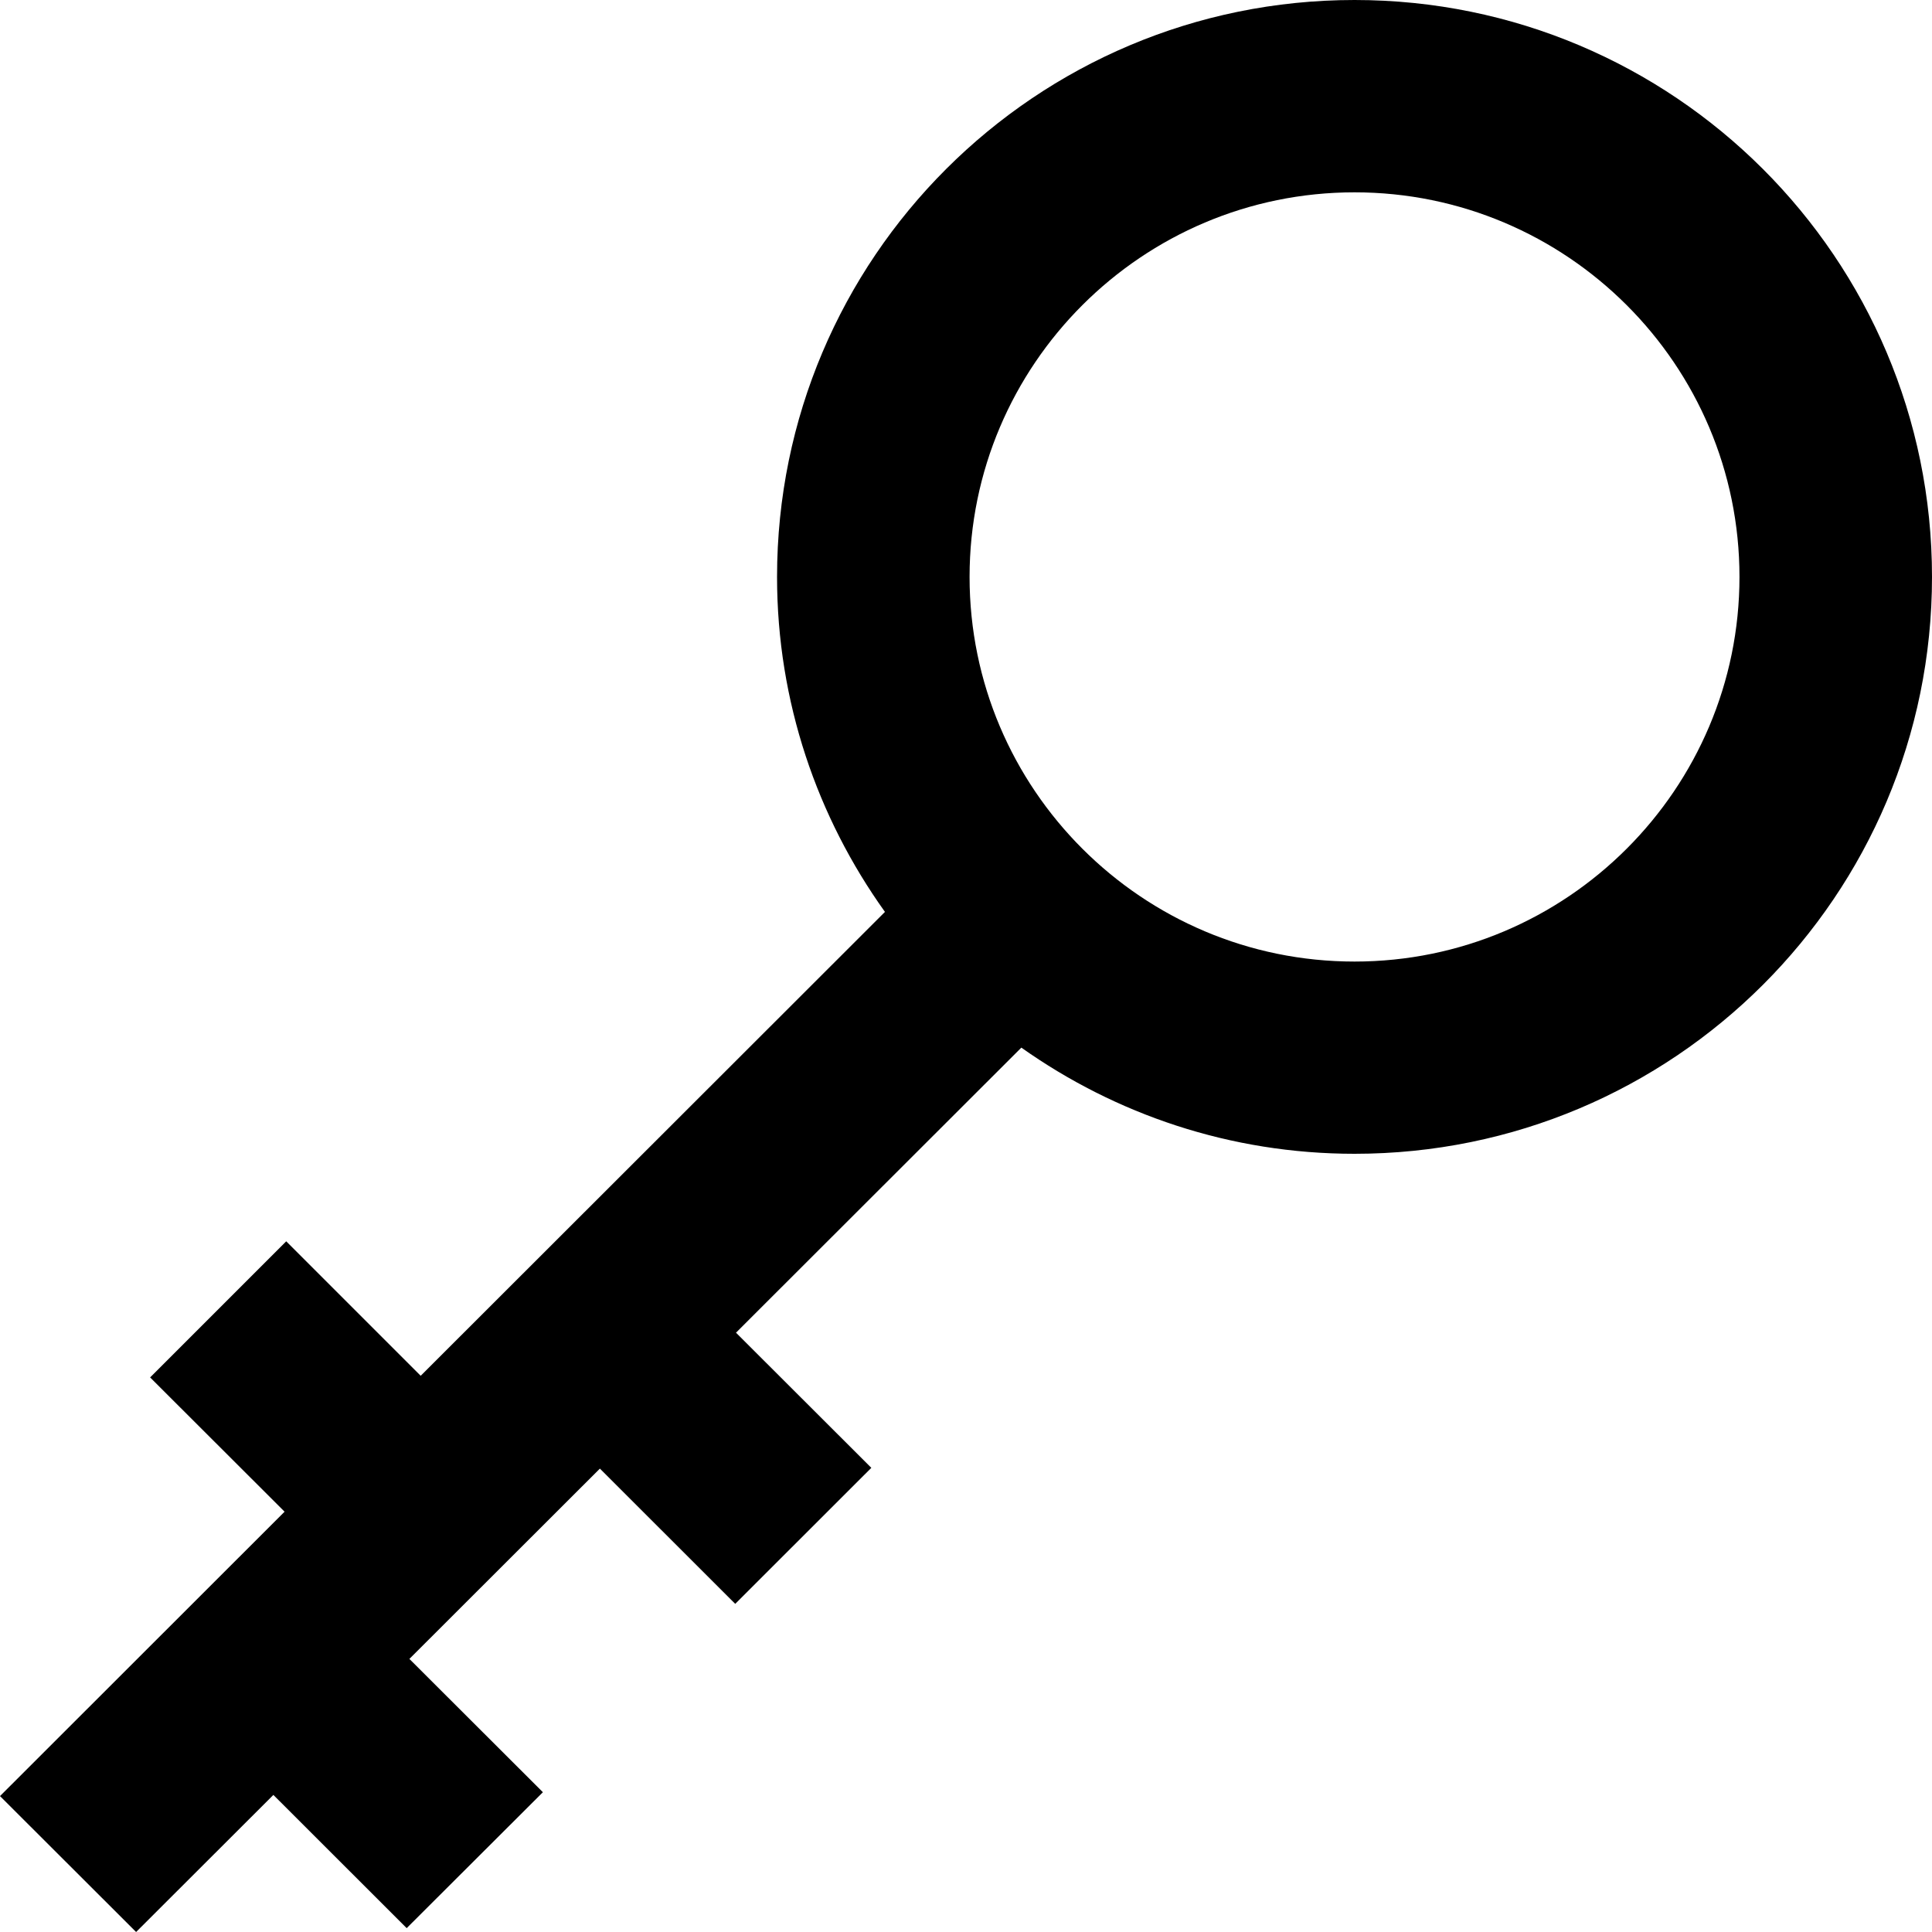
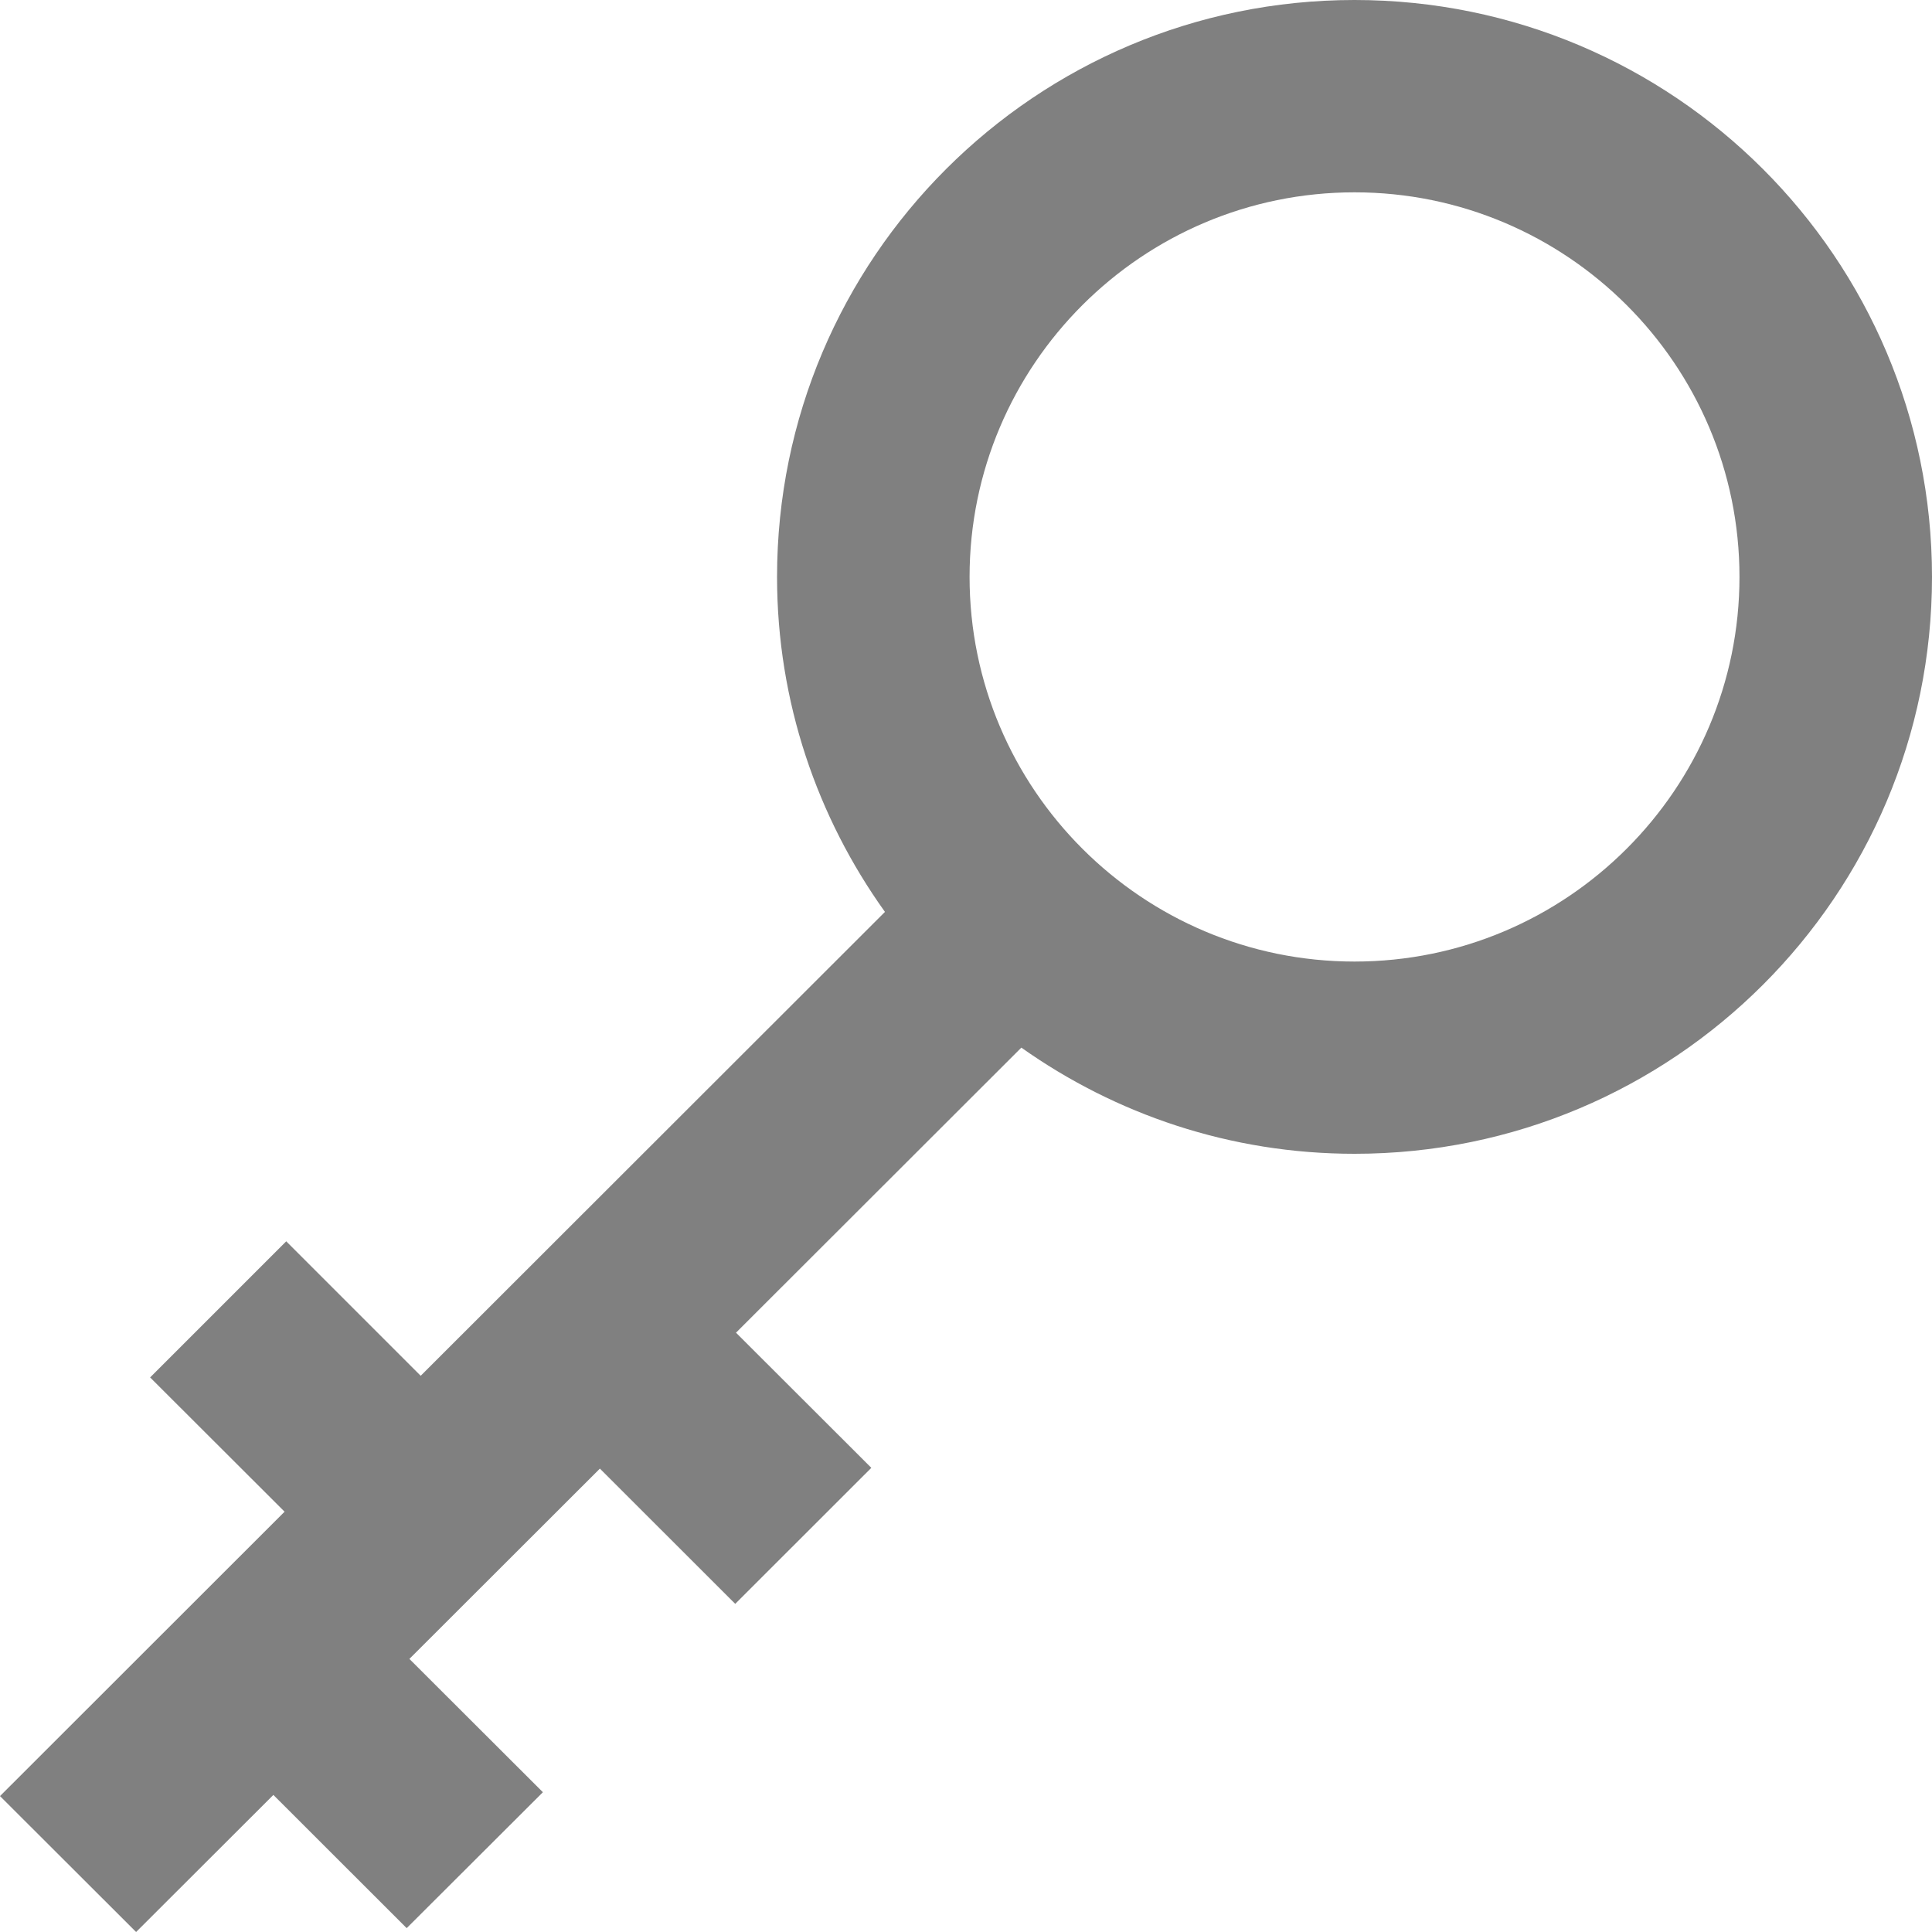
- <svg xmlns="http://www.w3.org/2000/svg" width="800px" height="800px" viewBox="0 0 20 20" version="1.1">
-   <defs>
- 
- </defs>
-   <g id="Page-1" stroke="none" stroke-width="1" fill="none" fill-rule="evenodd">
-     <g id="Dribbble-Light-Preview" transform="translate(-420, -5159)" fill="#000000">
-       <g id="icons" transform="translate(56, 160)">
-         <path d="M378.022,5008.954 C375.824,5008.954 374.037,5007.168 374.037,5004.972 C374.037,5002.776 375.824,5000.991 378.022,5000.991 C380.22,5000.991 382.007,5002.776 382.007,5004.972 C382.007,5007.168 380.22,5008.954 378.022,5008.954 M378.022,4999 C374.72,4999 372.044,5001.674 372.044,5004.972 C372.044,5006.266 372.461,5007.462 373.161,5008.44 L368.355,5013.242 L366.963,5011.85 L365.554,5013.259 L366.946,5014.649 L364,5017.593 L365.409,5019 L366.83,5017.581 L368.21,5018.96 L369.62,5017.553 L368.238,5016.173 L370.21,5014.203 L371.611,5015.603 L373.02,5014.195 L371.619,5012.796 L374.573,5009.845 C375.548,5010.535 376.736,5010.944 378.022,5010.944 C381.324,5010.944 384,5008.271 384,5004.972 C384,5001.674 381.324,4999 378.022,4999" id="key_round-[#679]">
- 
- </path>
+ <svg xmlns="http://www.w3.org/2000/svg" width="800px" height="800px" viewBox="0 0 20 20" version="1.1" id="svg12">
+   <defs id="defs6" />
+   <g id="Page-1" stroke="none" stroke-width="1" fill="none" fill-rule="evenodd" style="fill:#808080;fill-opacity:1">
+     <g id="Dribbble-Light-Preview" transform="translate(-420, -5159)" fill="#000000" style="fill:#808080;fill-opacity:1">
+       <g id="icons" transform="translate(56, 160)" style="fill:#808080;fill-opacity:1">
+         <path d="M378.022,5008.954 C375.824,5008.954 374.037,5007.168 374.037,5004.972 C374.037,5002.776 375.824,5000.991 378.022,5000.991 C380.22,5000.991 382.007,5002.776 382.007,5004.972 C382.007,5007.168 380.22,5008.954 378.022,5008.954 M378.022,4999 C374.72,4999 372.044,5001.674 372.044,5004.972 C372.044,5006.266 372.461,5007.462 373.161,5008.44 L368.355,5013.242 L366.963,5011.85 L365.554,5013.259 L366.946,5014.649 L364,5017.593 L365.409,5019 L366.83,5017.581 L368.21,5018.96 L369.62,5017.553 L368.238,5016.173 L370.21,5014.203 L371.611,5015.603 L373.02,5014.195 L371.619,5012.796 L374.573,5009.845 C375.548,5010.535 376.736,5010.944 378.022,5010.944 C381.324,5010.944 384,5008.271 384,5004.972 C384,5001.674 381.324,4999 378.022,4999" id="key_round-[#679]" style="fill:#808080;fill-opacity:1" />
      </g>
    </g>
  </g>
</svg>
